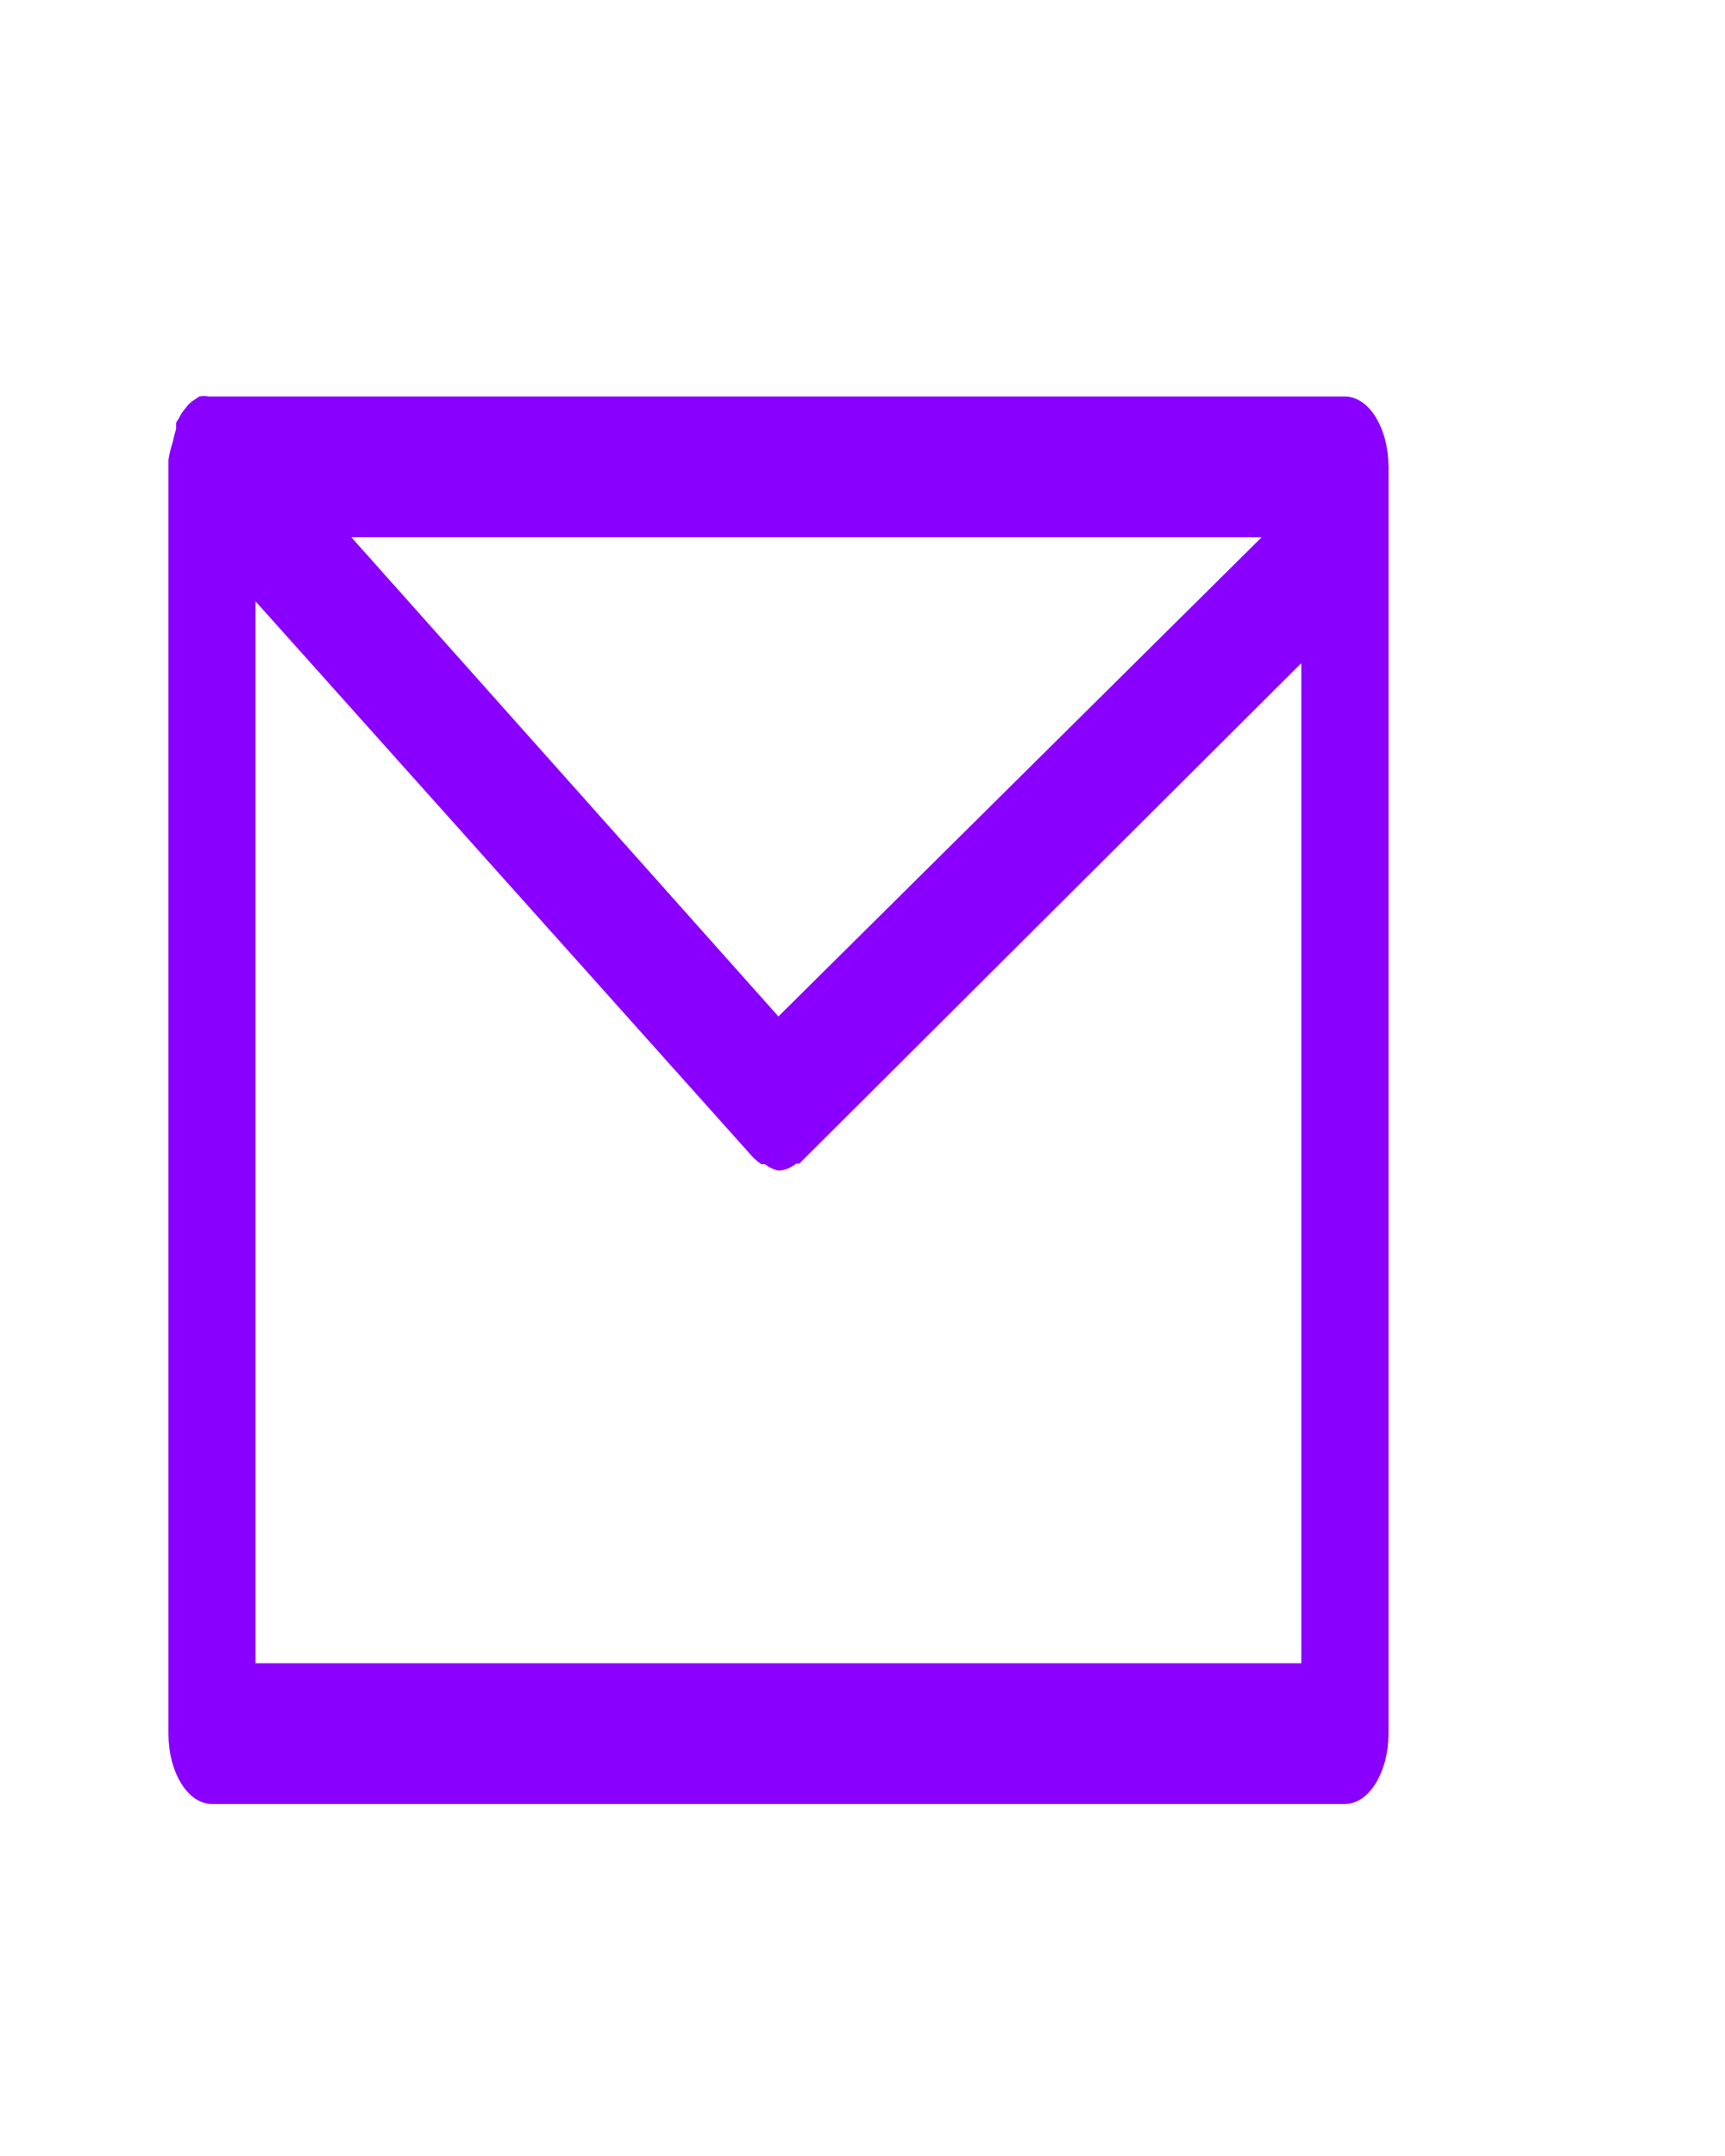
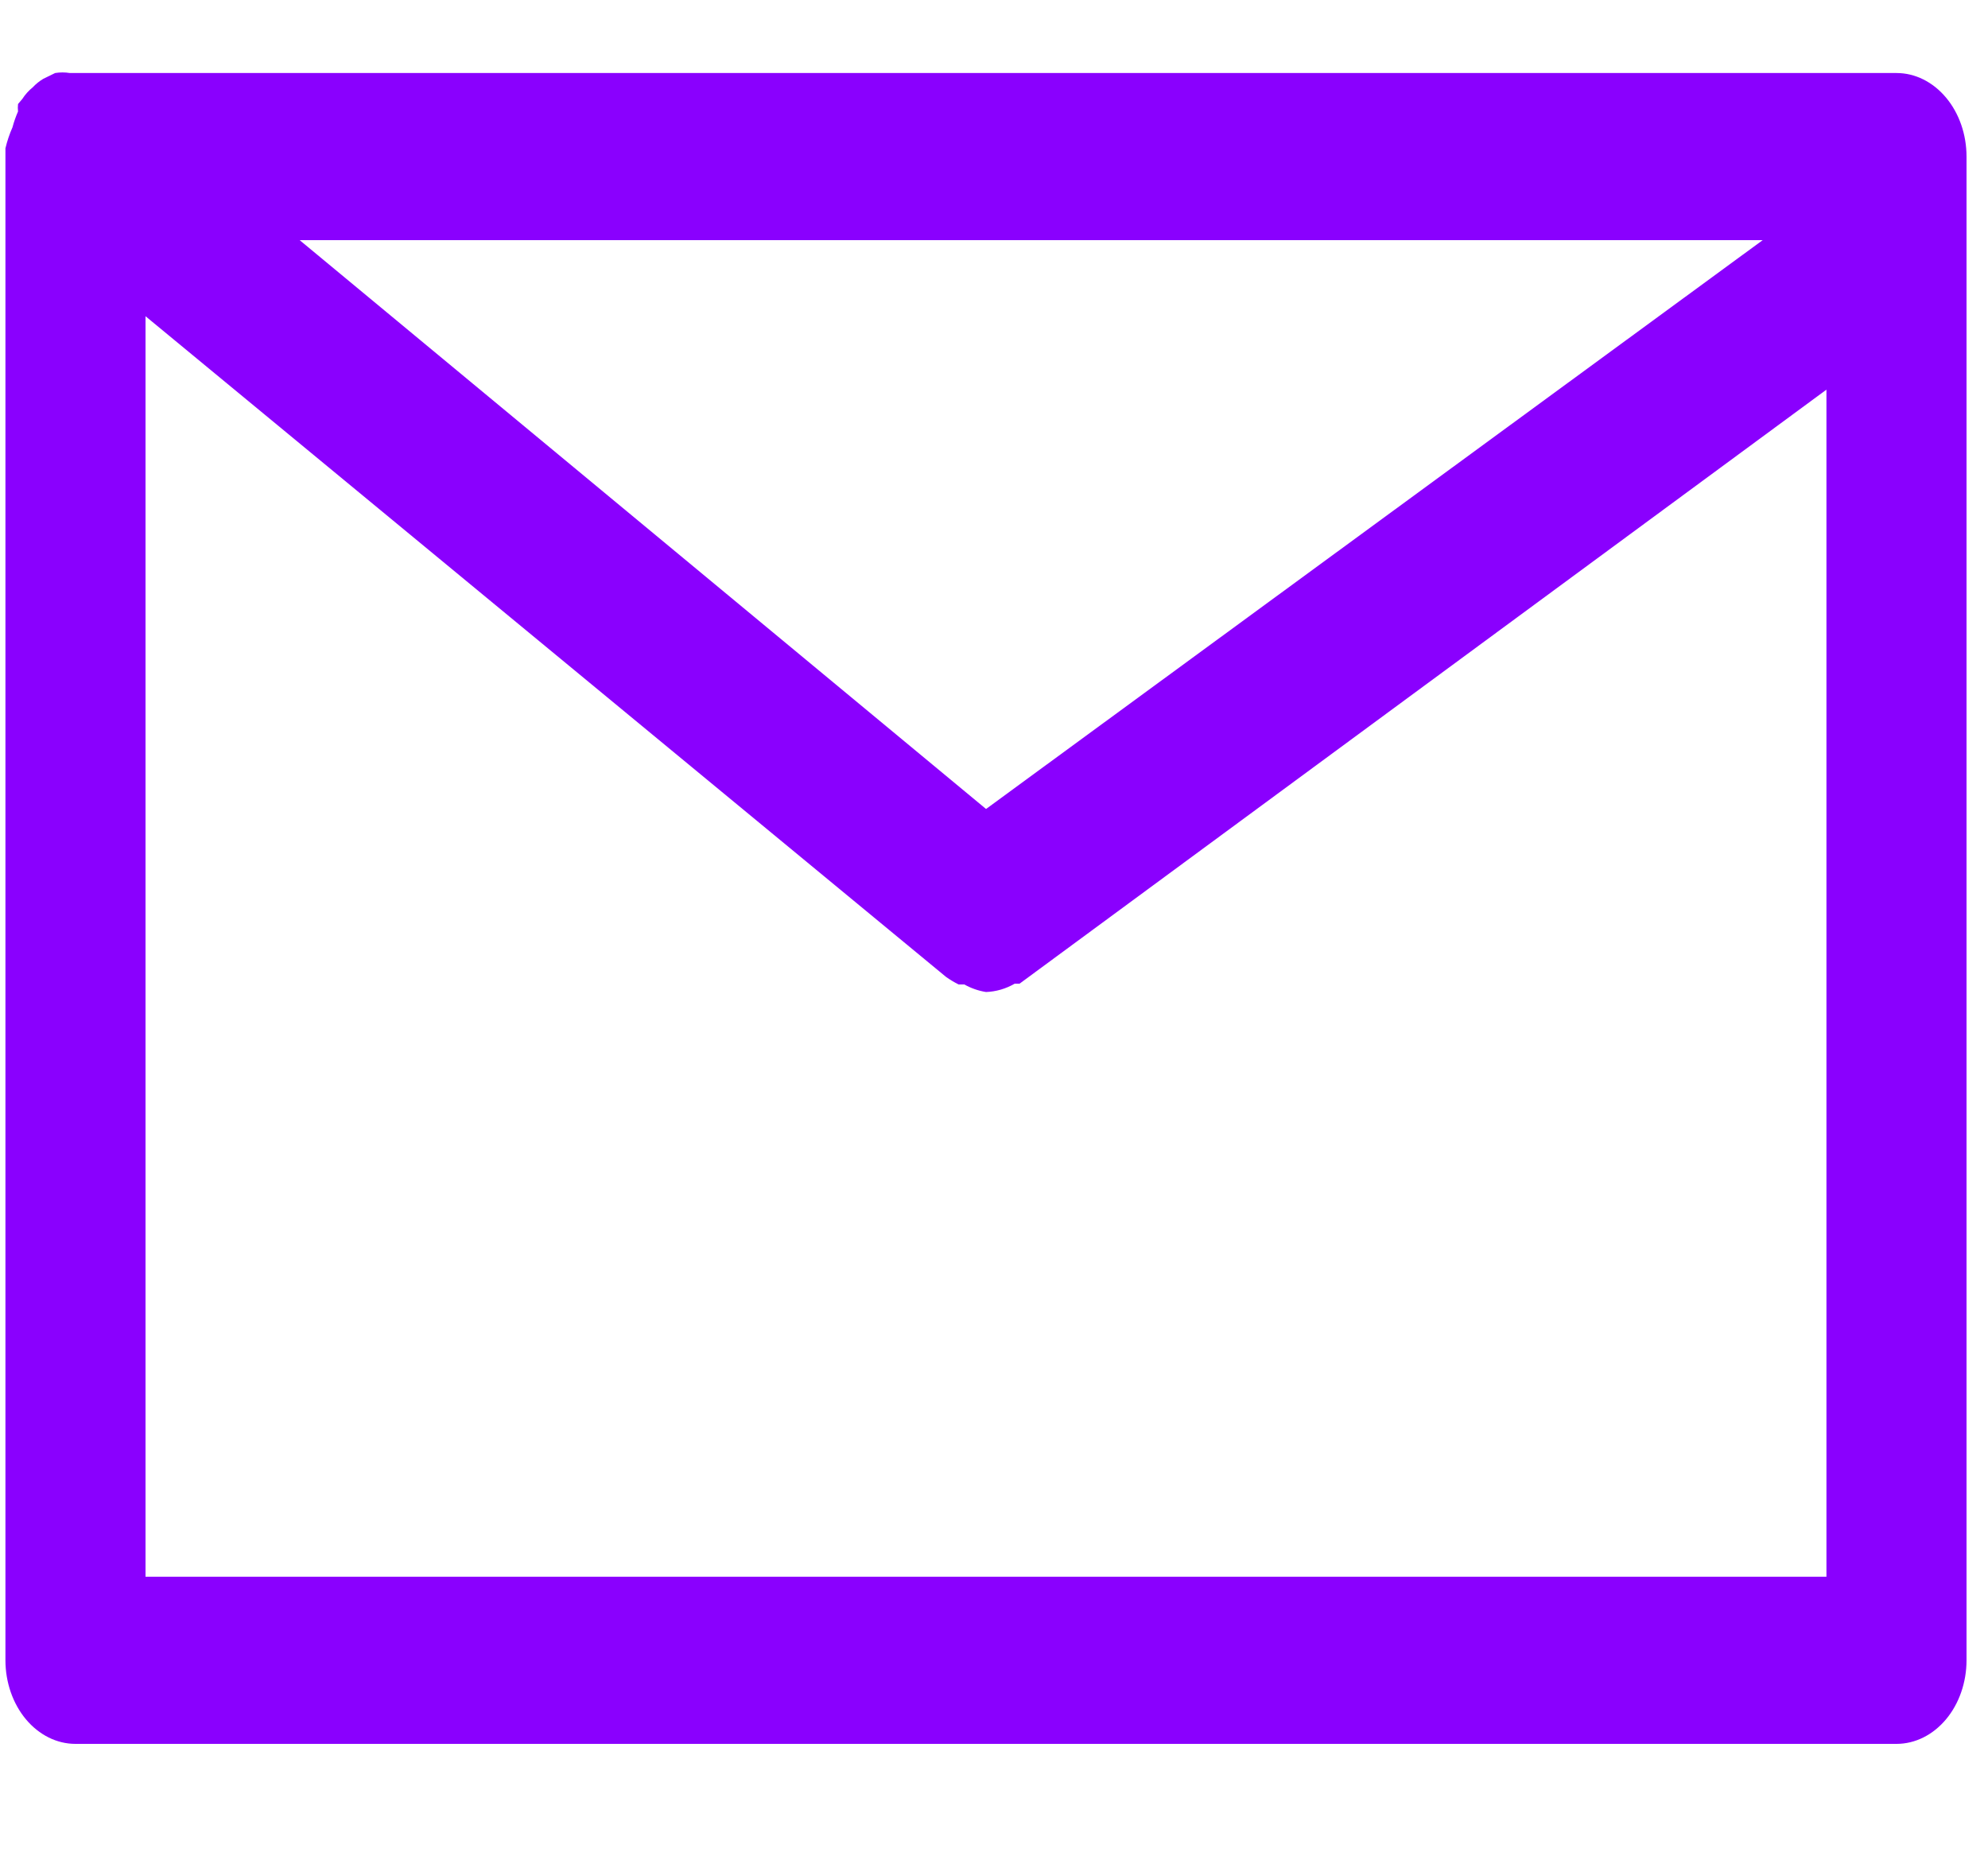
- <svg xmlns="http://www.w3.org/2000/svg" width="16" height="20" viewBox="0 0 16 20" fill="none">
-   <path d="M12.474 3.678H1.966H1.933C1.905 3.672 1.877 3.672 1.848 3.678L1.78 3.724C1.758 3.741 1.737 3.763 1.719 3.789C1.696 3.814 1.676 3.845 1.659 3.88L1.634 3.92C1.633 3.939 1.633 3.959 1.634 3.978C1.621 4.018 1.61 4.059 1.602 4.102C1.585 4.154 1.571 4.209 1.562 4.266C1.562 4.266 1.562 4.331 1.562 4.331V16.082C1.562 16.255 1.604 16.421 1.68 16.543C1.756 16.666 1.859 16.735 1.966 16.735H12.474C12.582 16.735 12.684 16.666 12.76 16.543C12.836 16.421 12.879 16.255 12.879 16.082V4.331C12.879 4.158 12.836 3.992 12.76 3.869C12.684 3.747 12.582 3.678 12.474 3.678ZM7.22 9.429L3.259 4.984H11.702L7.22 9.429ZM2.37 15.429V5.578L6.99 10.742C7.013 10.764 7.037 10.783 7.062 10.8H7.095C7.134 10.83 7.177 10.85 7.22 10.859C7.278 10.857 7.334 10.834 7.386 10.794H7.414L12.07 6.152V15.429H2.37Z" fill="#8A00FE" />
+ <svg xmlns="http://www.w3.org/2000/svg" width="15" height="14" viewBox="0 0 15 14" fill="none">
+   <path d="M14.31 0.551H0.569H0.527C0.49 0.545 0.453 0.545 0.416 0.551L0.326 0.595C0.298 0.612 0.271 0.633 0.247 0.659C0.217 0.683 0.19 0.713 0.168 0.747L0.136 0.785C0.134 0.803 0.134 0.822 0.136 0.841C0.119 0.88 0.105 0.92 0.094 0.961C0.072 1.011 0.054 1.064 0.041 1.119C0.041 1.119 0.041 1.182 0.041 1.182V12.527C0.041 12.694 0.097 12.855 0.196 12.973C0.295 13.091 0.429 13.158 0.569 13.158H14.31C14.45 13.158 14.584 13.091 14.683 12.973C14.782 12.855 14.838 12.694 14.838 12.527V1.182C14.838 1.014 14.782 0.854 14.683 0.736C14.584 0.618 14.45 0.551 14.31 0.551ZM7.44 6.104L2.261 1.812H13.3L7.44 6.104ZM1.098 11.897V2.386L7.138 7.371C7.169 7.393 7.201 7.412 7.233 7.428H7.276C7.328 7.457 7.383 7.476 7.44 7.485C7.515 7.482 7.589 7.461 7.656 7.422H7.693L13.781 2.94V11.897H1.098Z" fill="#8A00FE" />
</svg>
